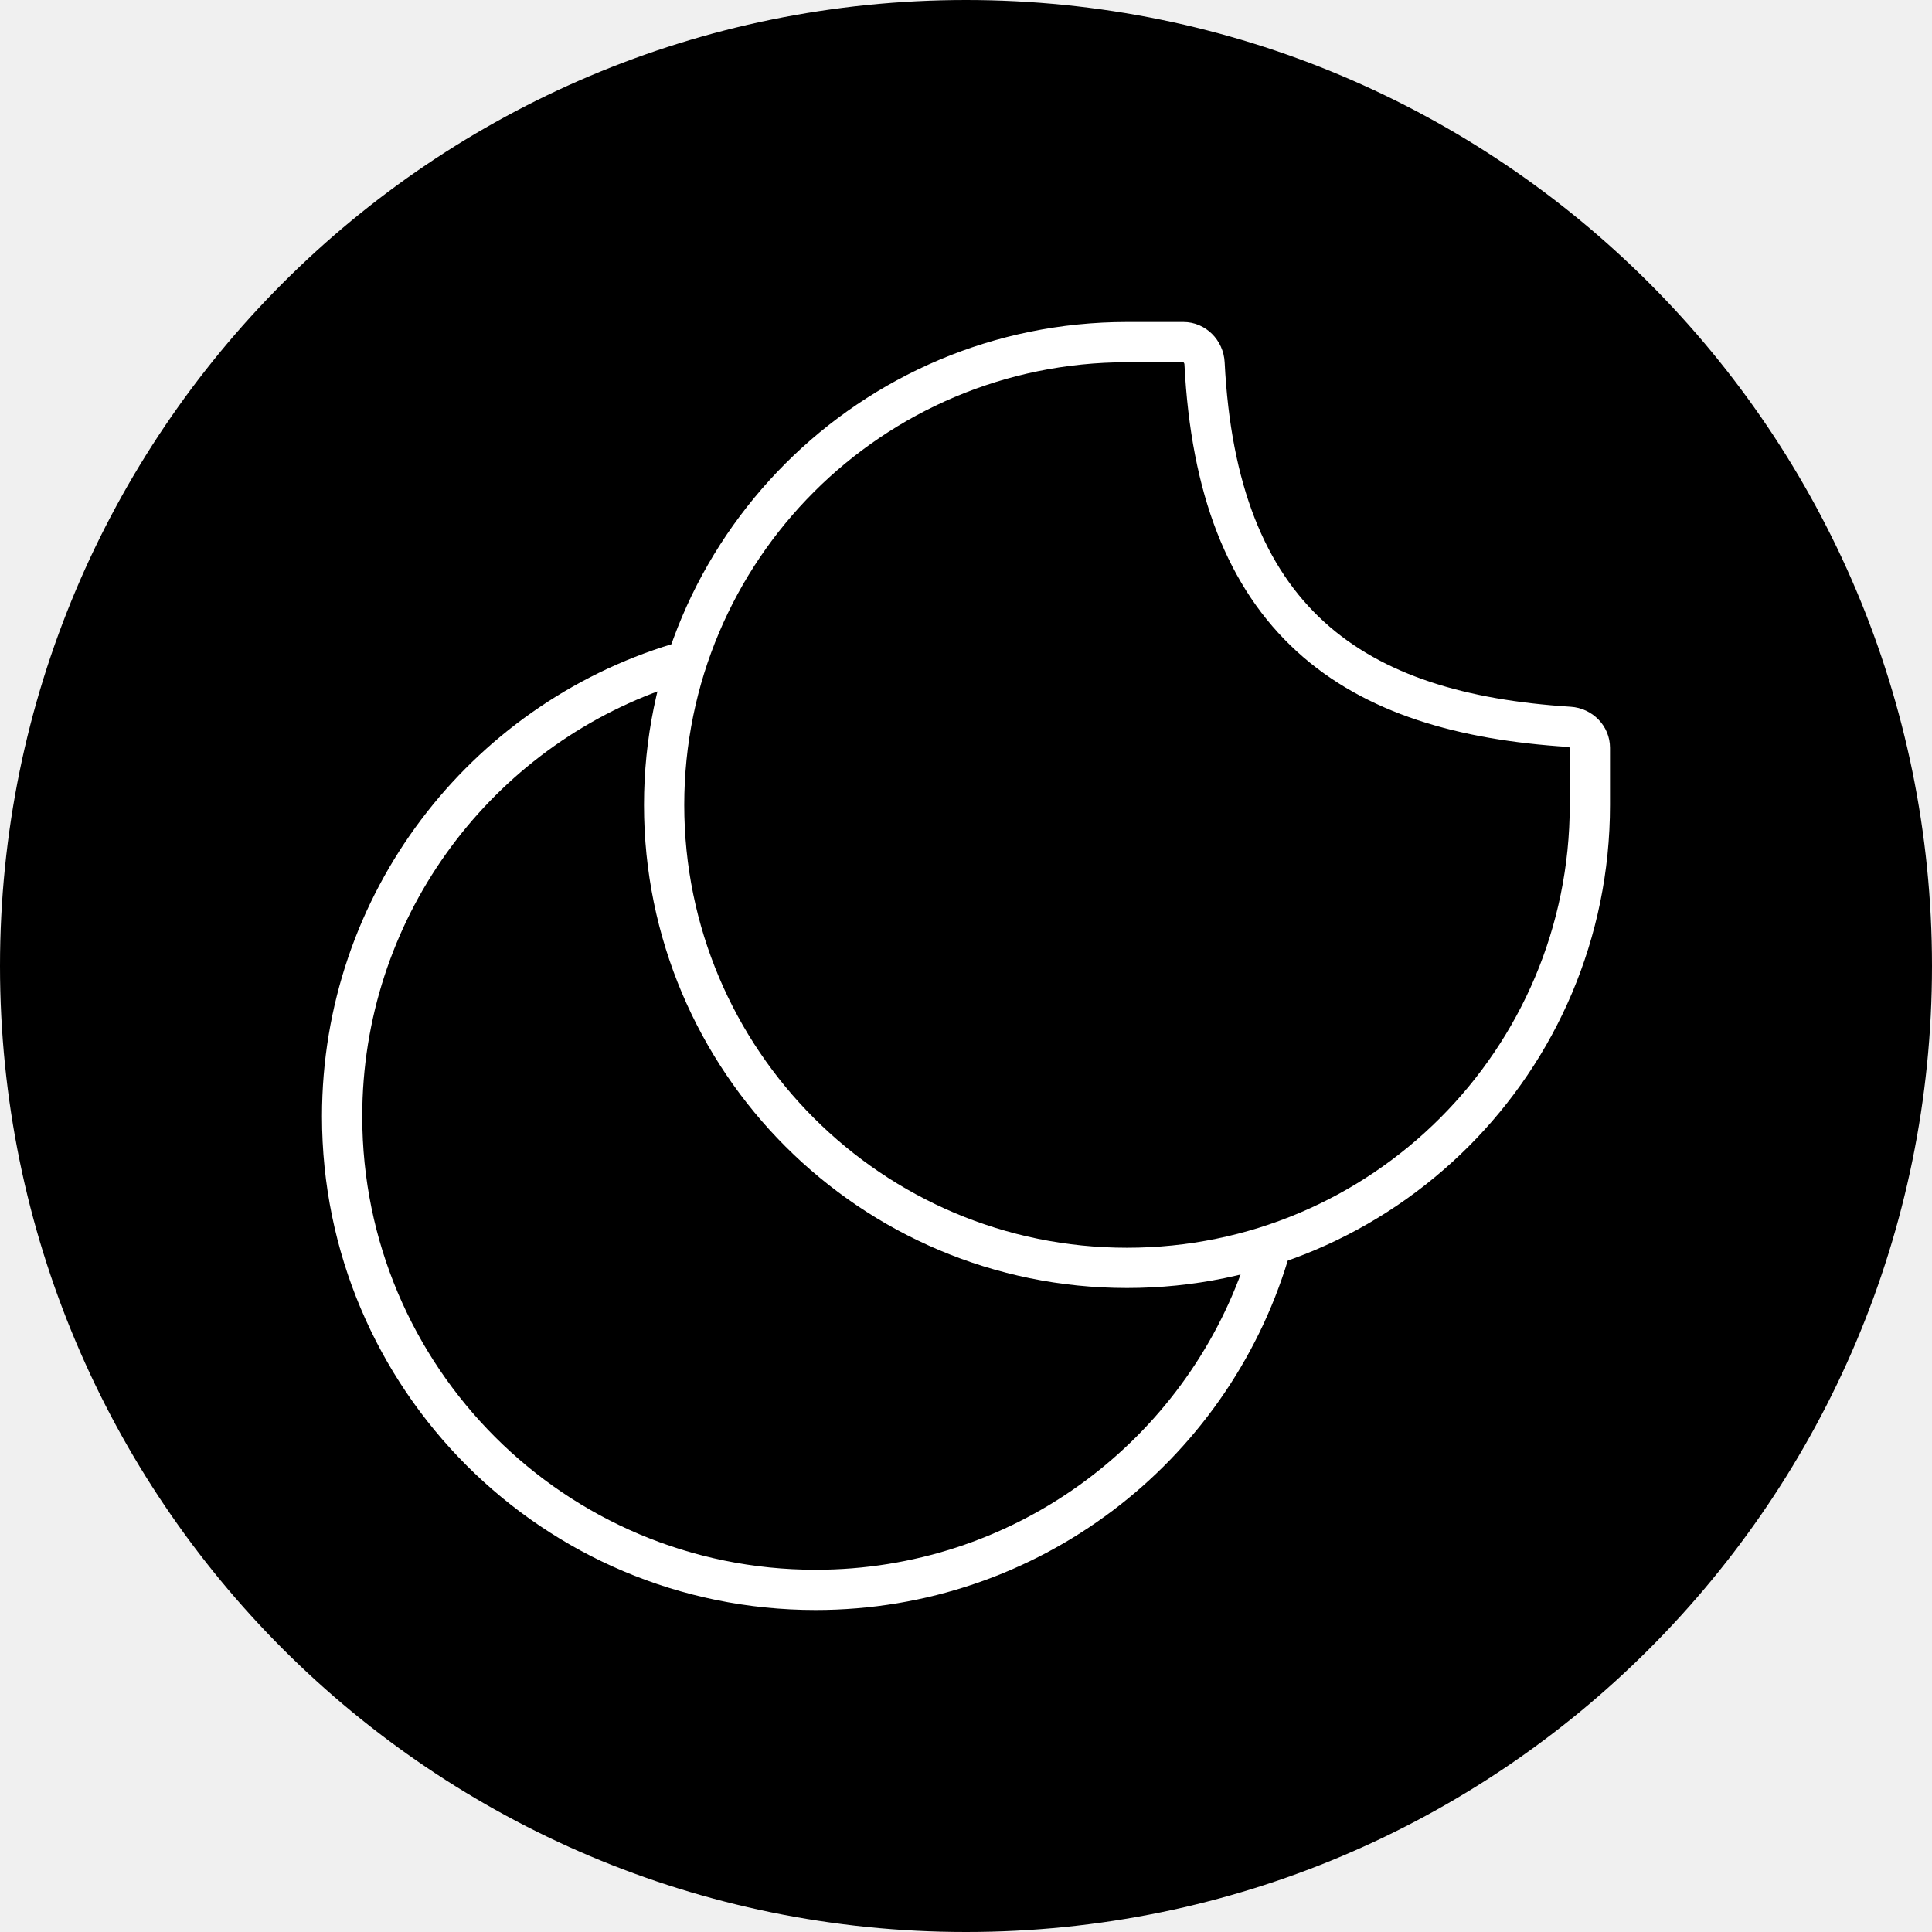
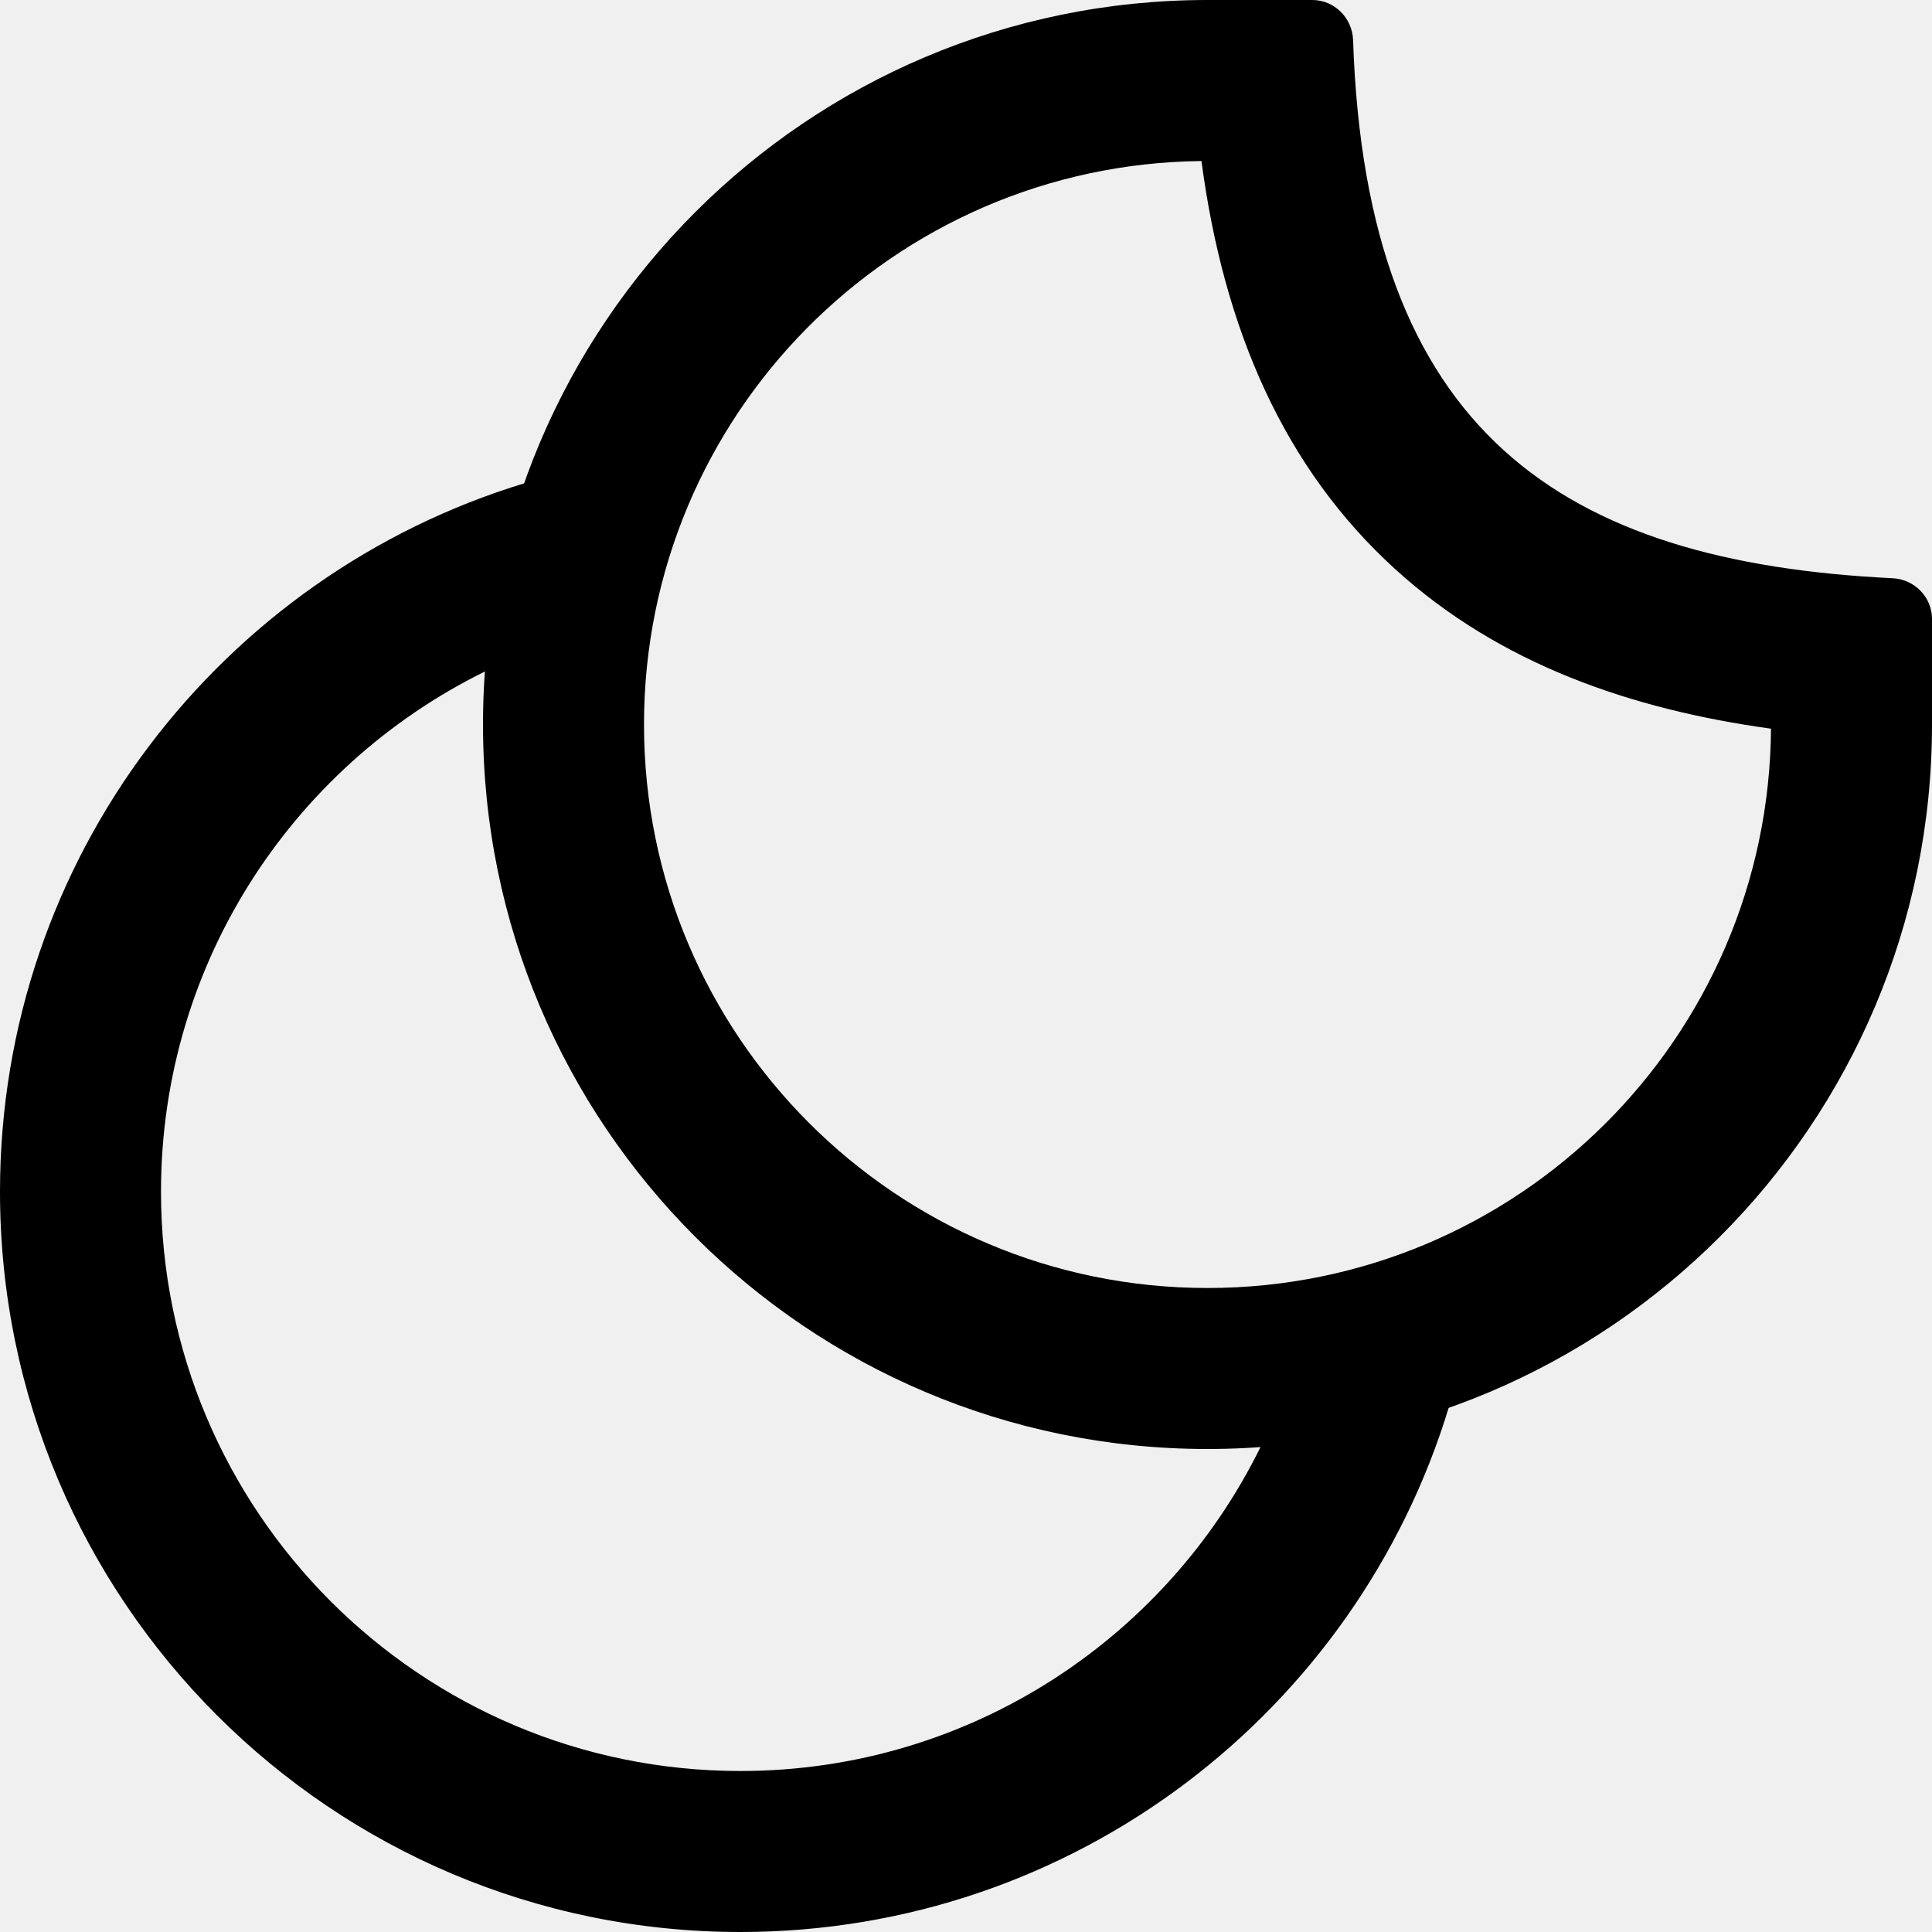
<svg xmlns="http://www.w3.org/2000/svg" width="48" height="48" viewBox="0 0 48 48" fill="none">
-   <path d="M48 24C48 37.255 37.255 48 24 48C10.745 48 0 37.255 0 24C0 10.745 10.745 0 24 0C37.255 0 48 10.745 48 24Z" fill="black" />
-   <path fill-rule="evenodd" clip-rule="evenodd" d="M28 31C34.075 31 39 26.075 39 20V18.578C38.999 18.578 38.998 18.576 38.996 18.573C38.988 18.565 38.975 18.558 38.958 18.557C36.262 18.385 33.923 17.741 32.219 16.184C30.496 14.61 29.59 12.261 29.427 9.052C29.426 9.032 29.418 9.015 29.407 9.005C29.404 9.002 29.402 9.001 29.401 9H28C21.925 9 17 13.925 17 20C17 26.075 21.925 31 28 31ZM40 20C40 26.627 34.627 32 28 32C21.373 32 16 26.627 16 20C16 13.373 21.373 8 28 8H29.402C29.954 8 30.398 8.45 30.426 9.001C30.736 15.107 33.831 17.228 39.021 17.559C39.564 17.593 40 18.035 40 18.578V20Z" fill="white" />
-   <path fill-rule="evenodd" clip-rule="evenodd" d="M30.85 31.588C29.277 35.912 25.131 39 20.263 39C14.043 39 9 33.958 9 27.737C9 22.869 12.088 18.723 16.412 17.15C16.49 16.76 16.587 16.376 16.701 16C11.665 17.526 8 22.204 8 27.737C8 34.51 13.49 40 20.263 40C25.796 40 30.474 36.335 32 31.299C31.624 31.413 31.24 31.51 30.85 31.588Z" fill="white" />
+   <path fill-rule="evenodd" clip-rule="evenodd" d="M44 18.104C43.944 25.788 37.697 32 30 32C22.268 32 16 25.732 16 18C16 10.318 22.187 4.081 29.85 4.001C30.403 8.181 31.903 11.633 34.667 14.144C37.26 16.501 40.532 17.626 44 18.104ZM48 18C48 27.941 39.941 36 30 36C20.059 36 12 27.941 12 18C12 8.059 20.059 0 30 0H32.603C33.154 0 33.599 0.447 33.617 0.998C33.943 10.739 38.797 13.964 47.021 14.366C47.564 14.392 48 14.834 48 15.378V18Z" fill="black" />
+   <path fill-rule="evenodd" clip-rule="evenodd" d="M31.428 35.721C29.129 40.613 24.157 44 18.394 44C10.444 44 4 37.556 4 29.606C4 23.843 7.387 18.871 12.279 16.572C12.344 14.988 12.61 13.456 13.051 12C5.498 14.289 0 21.305 0 29.606C0 39.765 8.235 48 18.394 48C26.695 48 33.711 42.502 36 34.949C34.544 35.391 33.012 35.656 31.428 35.721Z" fill="black" />
</svg>
